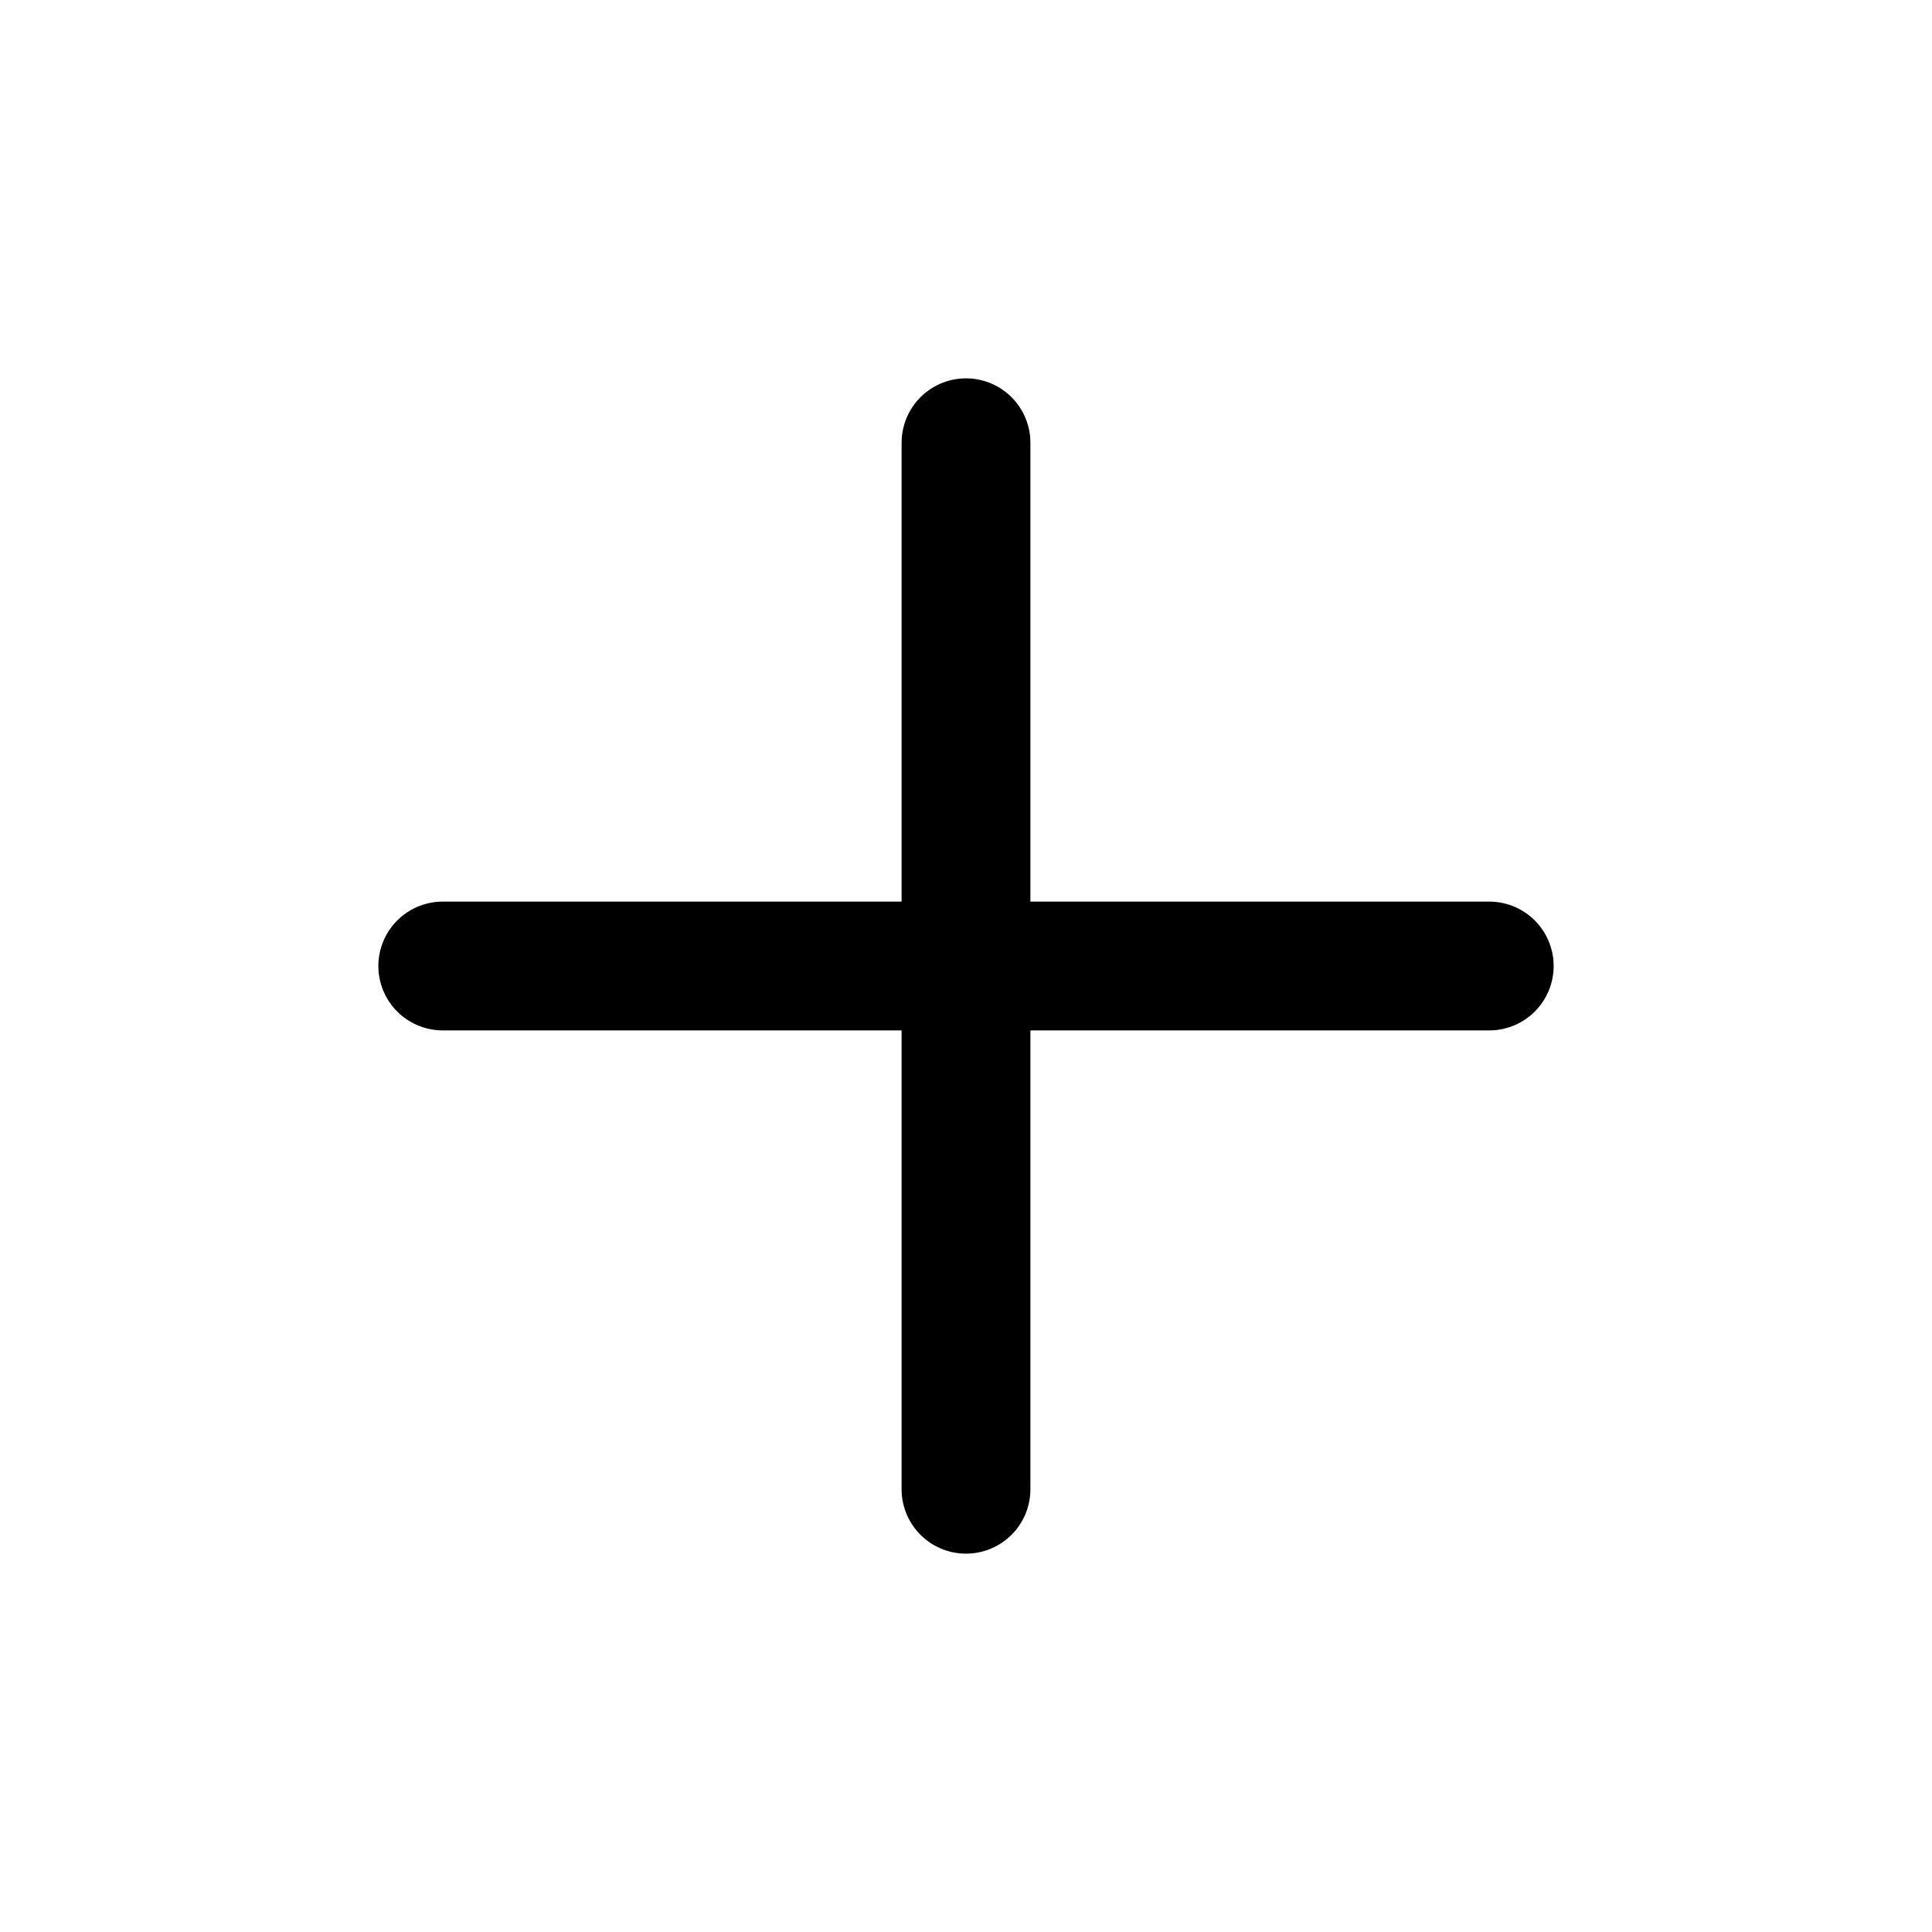
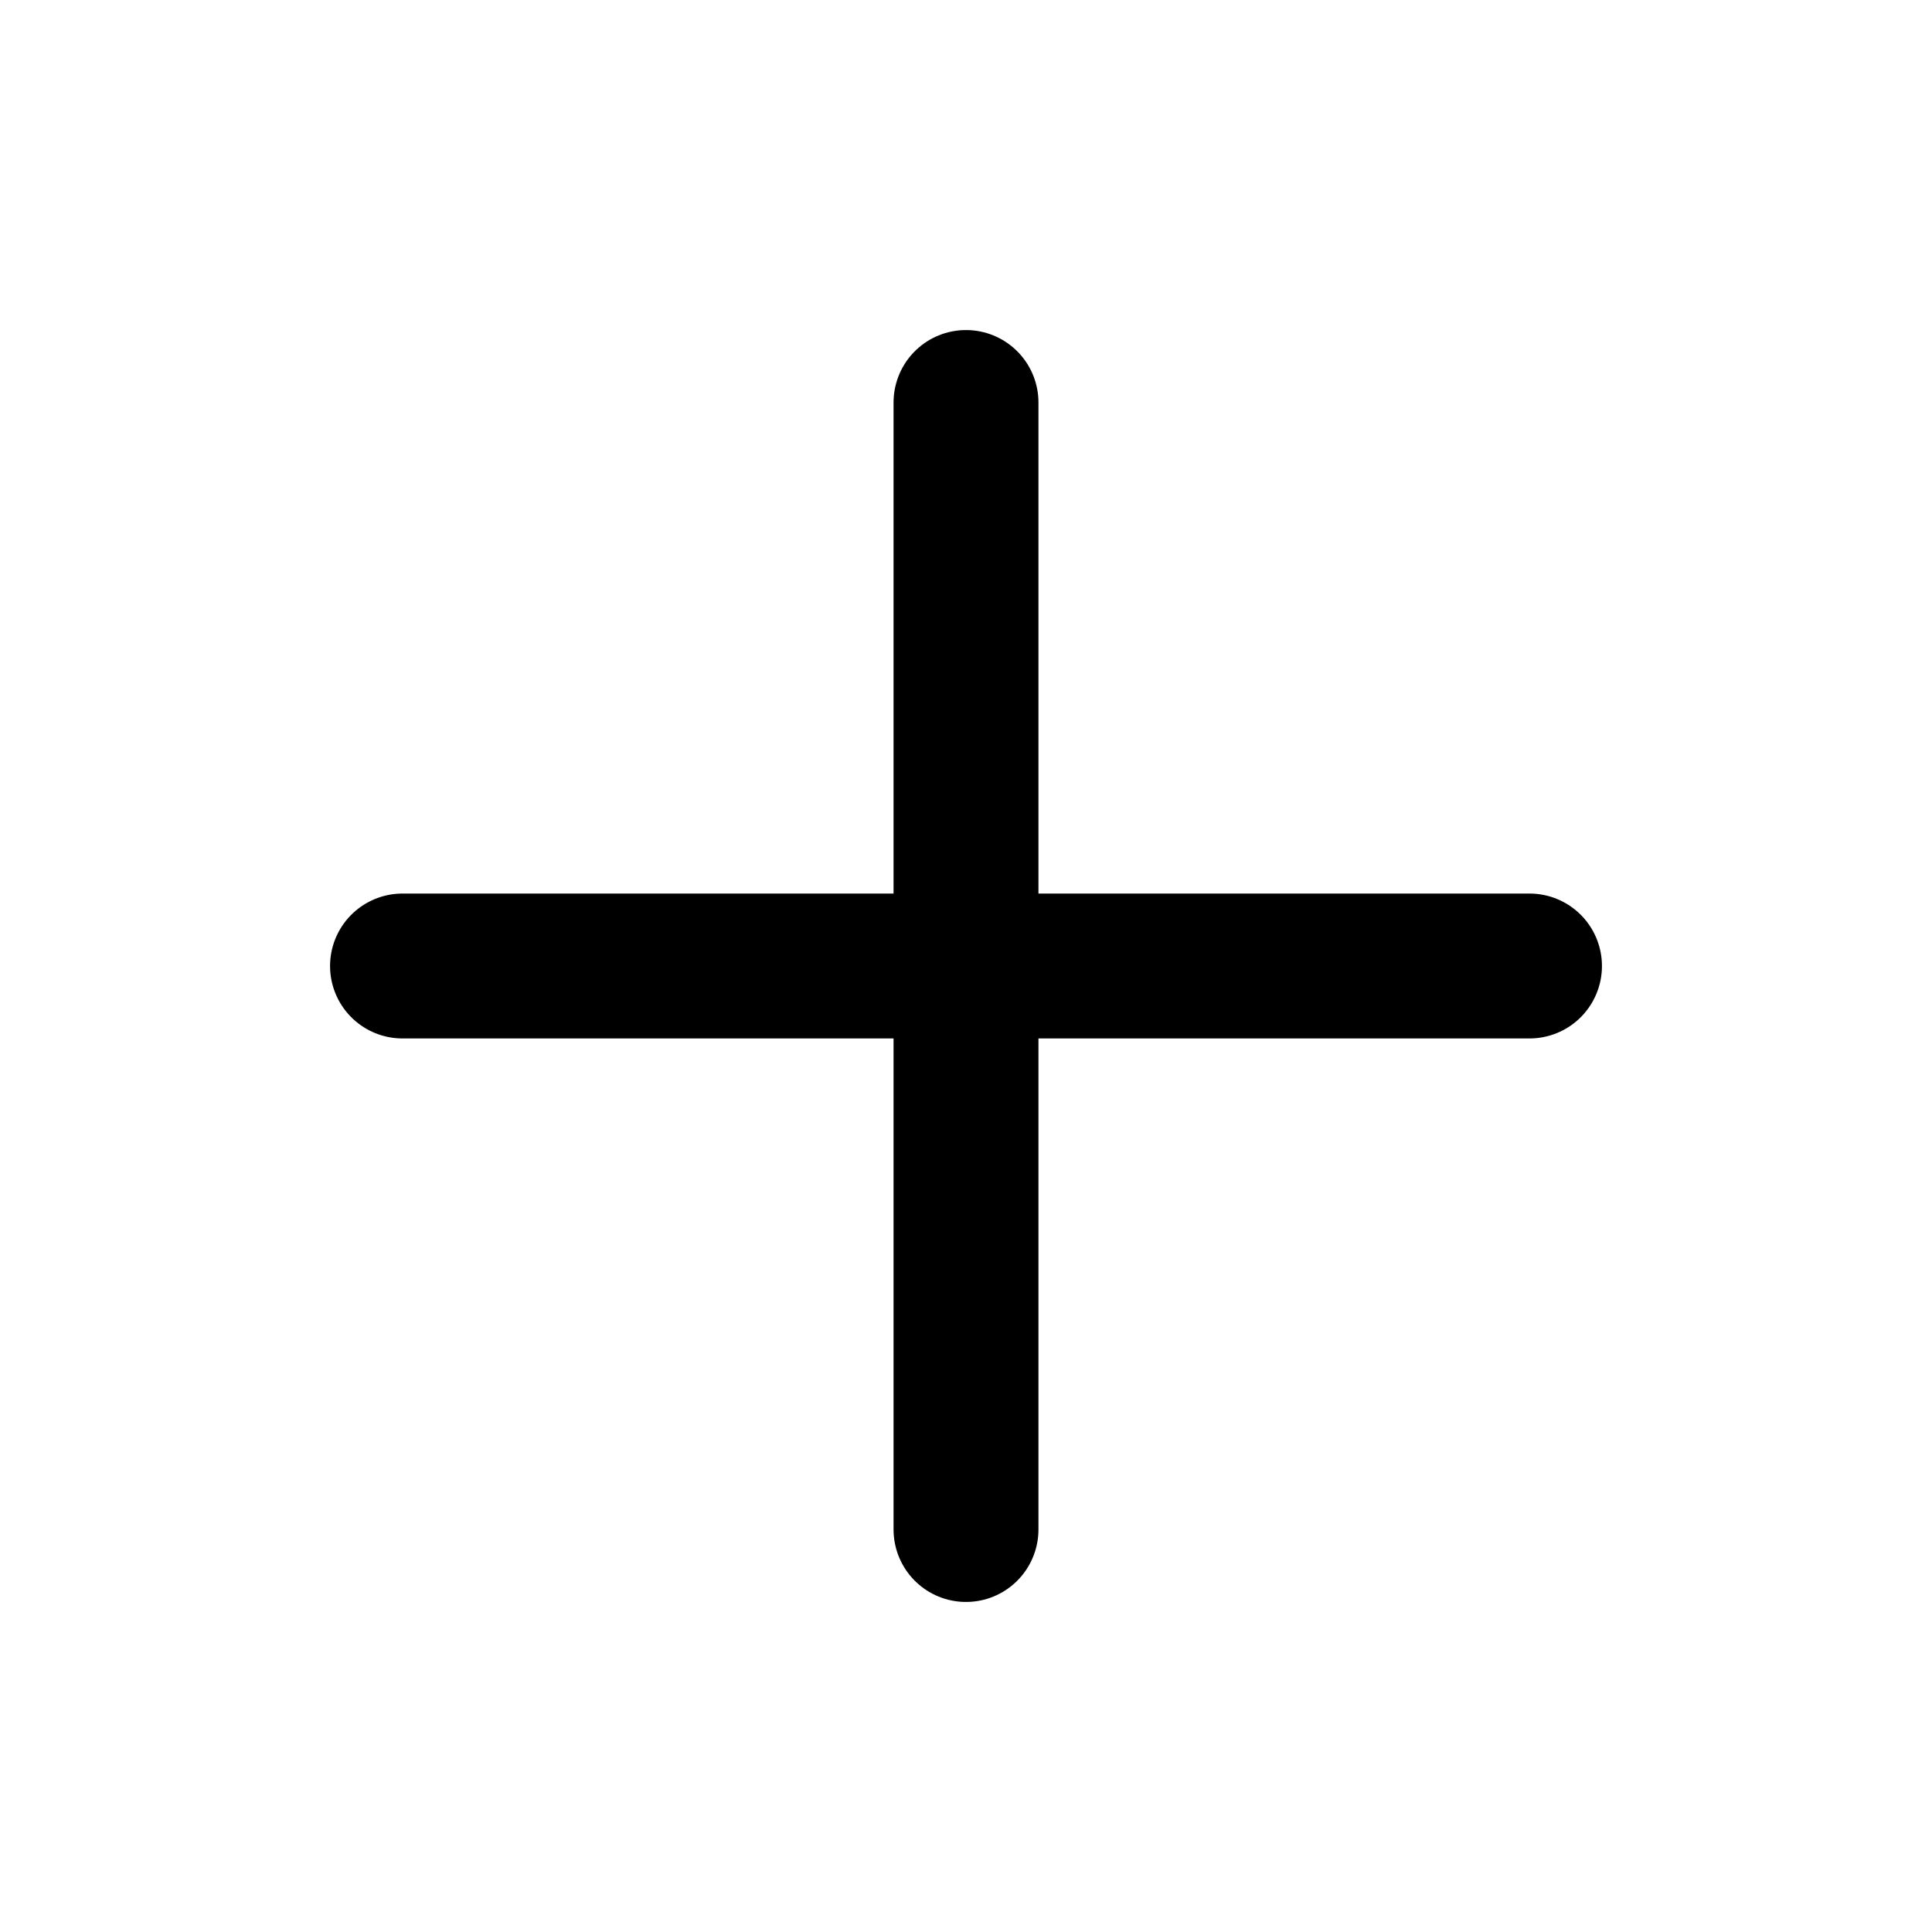
<svg xmlns="http://www.w3.org/2000/svg" viewBox="0 0 24 24" width="24" height="24">
-   <g fill="none" stroke="#000" stroke-width="1.6" stroke-linecap="round" stroke-linejoin="round">
-     <path d="M12 5.5v13M5.5 12h13" />
+   <g fill="none" stroke="#000" stroke-width="1.8" stroke-linecap="round" stroke-linejoin="round">
+     <path d="M12 5v14M5 12h14" />
  </g>
</svg>
